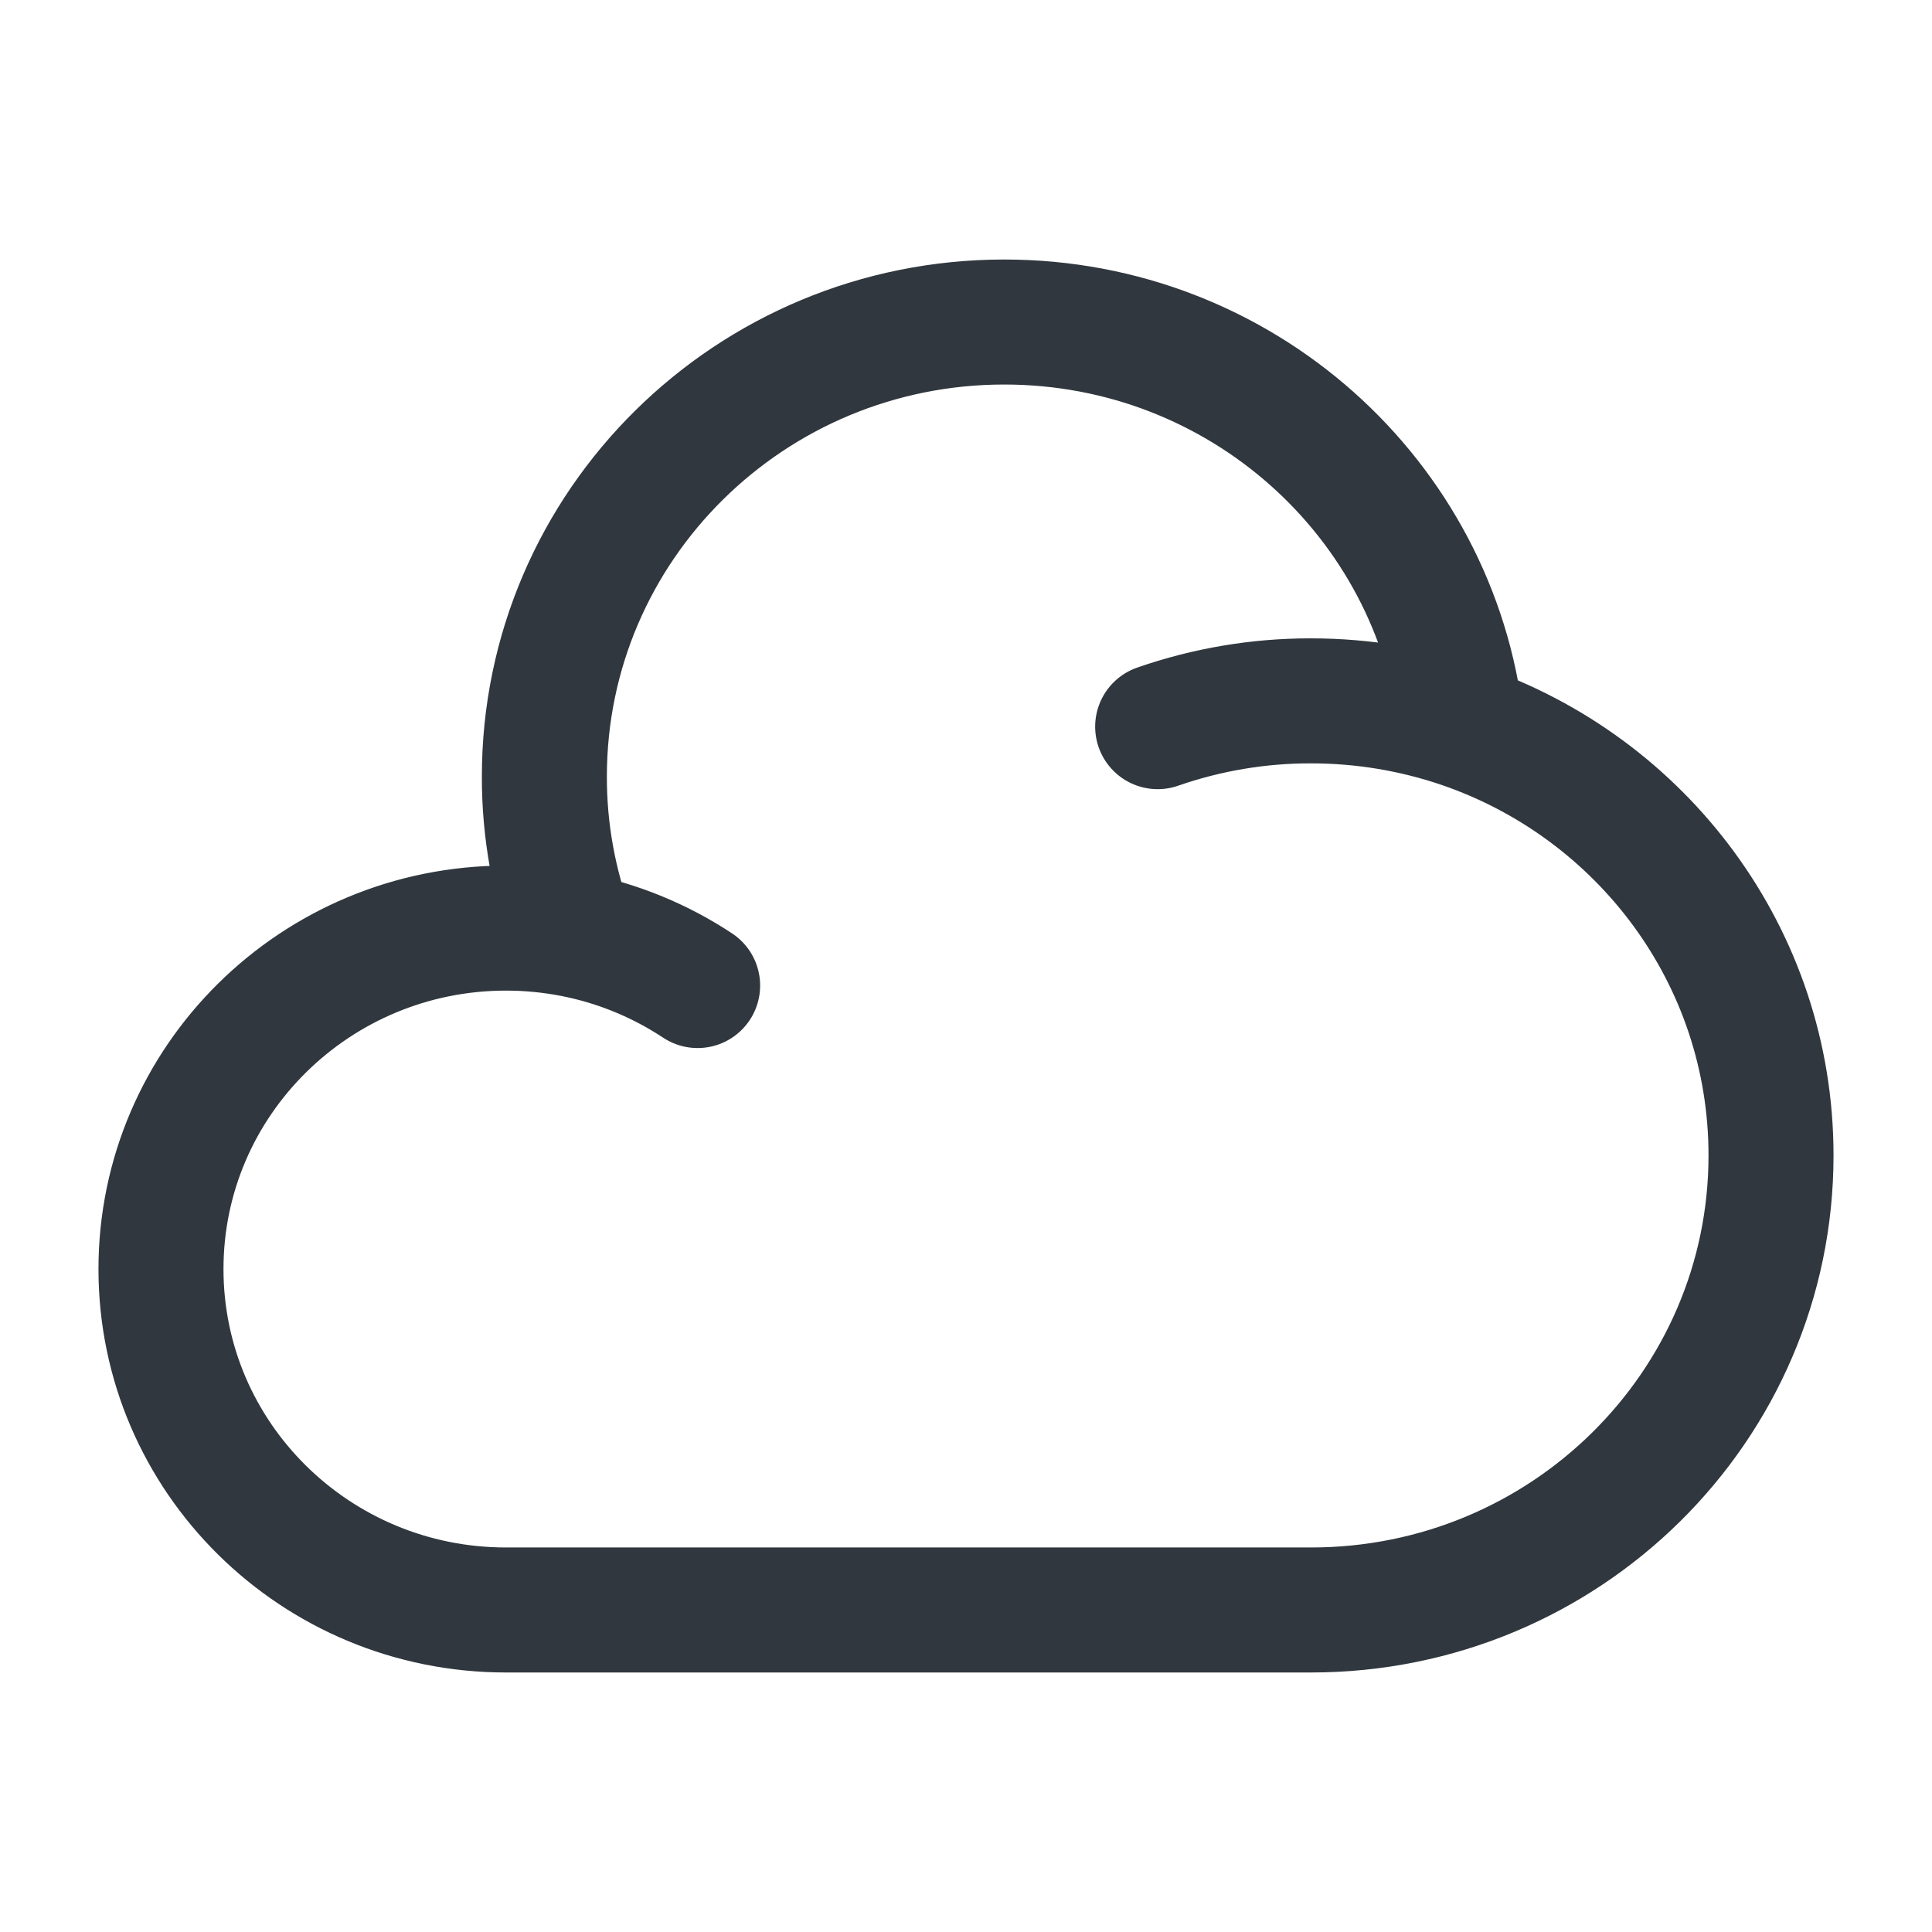
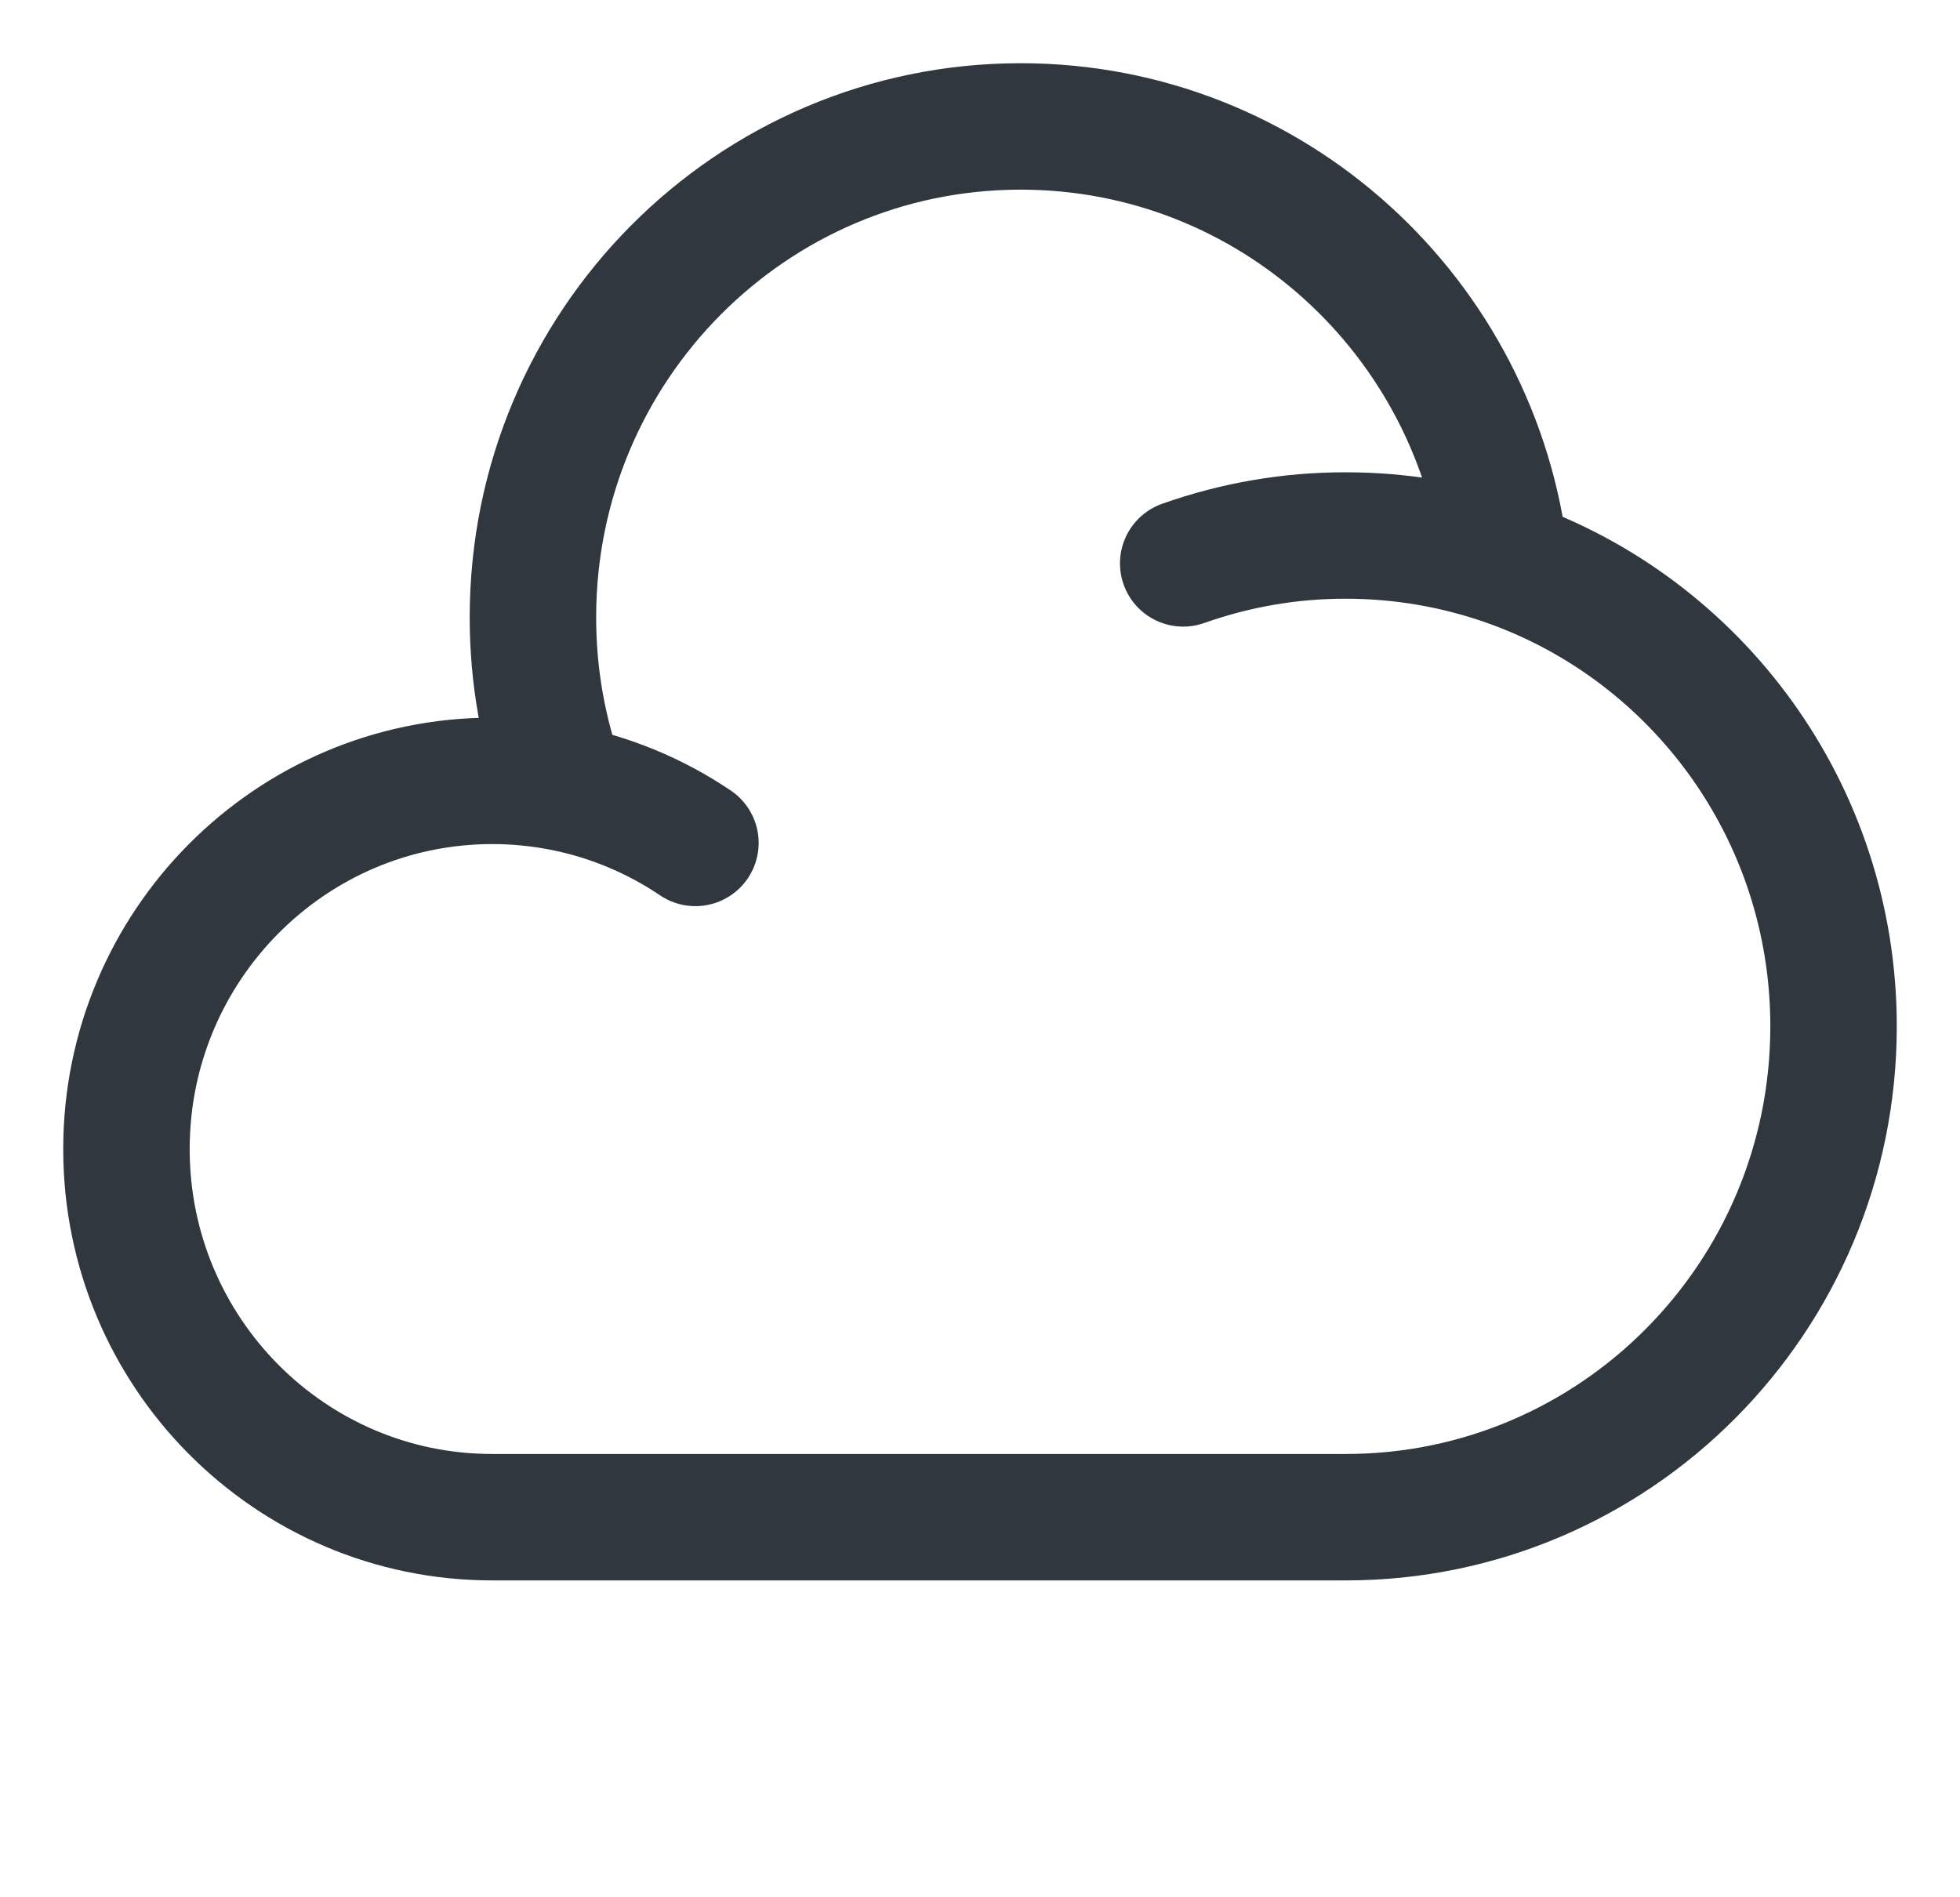
- <svg xmlns="http://www.w3.org/2000/svg" width="34" height="34" viewBox="0 0 34 34" fill="none">
-   <path d="M20.373 12.788C21.241 12.486 22.153 12.332 23.072 12.334C23.998 12.334 24.889 12.488 25.721 12.771M25.721 12.771C28.892 13.855 31.167 16.831 31.167 20.333C31.167 24.752 27.543 28.333 23.072 28.333H8.905C5.552 28.333 2.833 25.647 2.833 22.334C2.833 19.02 5.552 16.334 8.905 16.333C9.3 16.333 9.694 16.371 10.081 16.446M25.721 12.771C25.269 8.775 21.839 5.667 17.674 5.667C13.203 5.667 9.58 9.248 9.58 13.666C9.578 14.616 9.748 15.557 10.081 16.446M10.081 16.446C10.865 16.598 11.611 16.904 12.277 17.344" stroke="#30373E" stroke-width="2.2" stroke-linecap="round" />
+ <svg xmlns="http://www.w3.org/2000/svg" width="31" height="30" viewBox="0 0 31 30" fill="none">
+   <path d="M18.714 8.912C19.541 8.619 20.411 8.469 21.286 8.471C22.169 8.471 23.018 8.621 23.811 8.896M23.811 8.896C26.832 9.947 29 12.836 29 16.235C29 20.524 25.547 24 21.286 24H7.786C4.591 24 2 21.393 2 18.177C2 14.961 4.591 12.354 7.786 12.352C8.162 12.352 8.537 12.389 8.907 12.462M23.811 8.896C23.38 5.017 20.112 2 16.143 2C11.882 2 8.429 5.476 8.429 9.765C8.428 10.686 8.589 11.6 8.907 12.462M8.907 12.462C9.654 12.61 10.365 12.906 10.999 13.334" stroke="#30373E" stroke-width="2" stroke-linecap="round" />
</svg>
